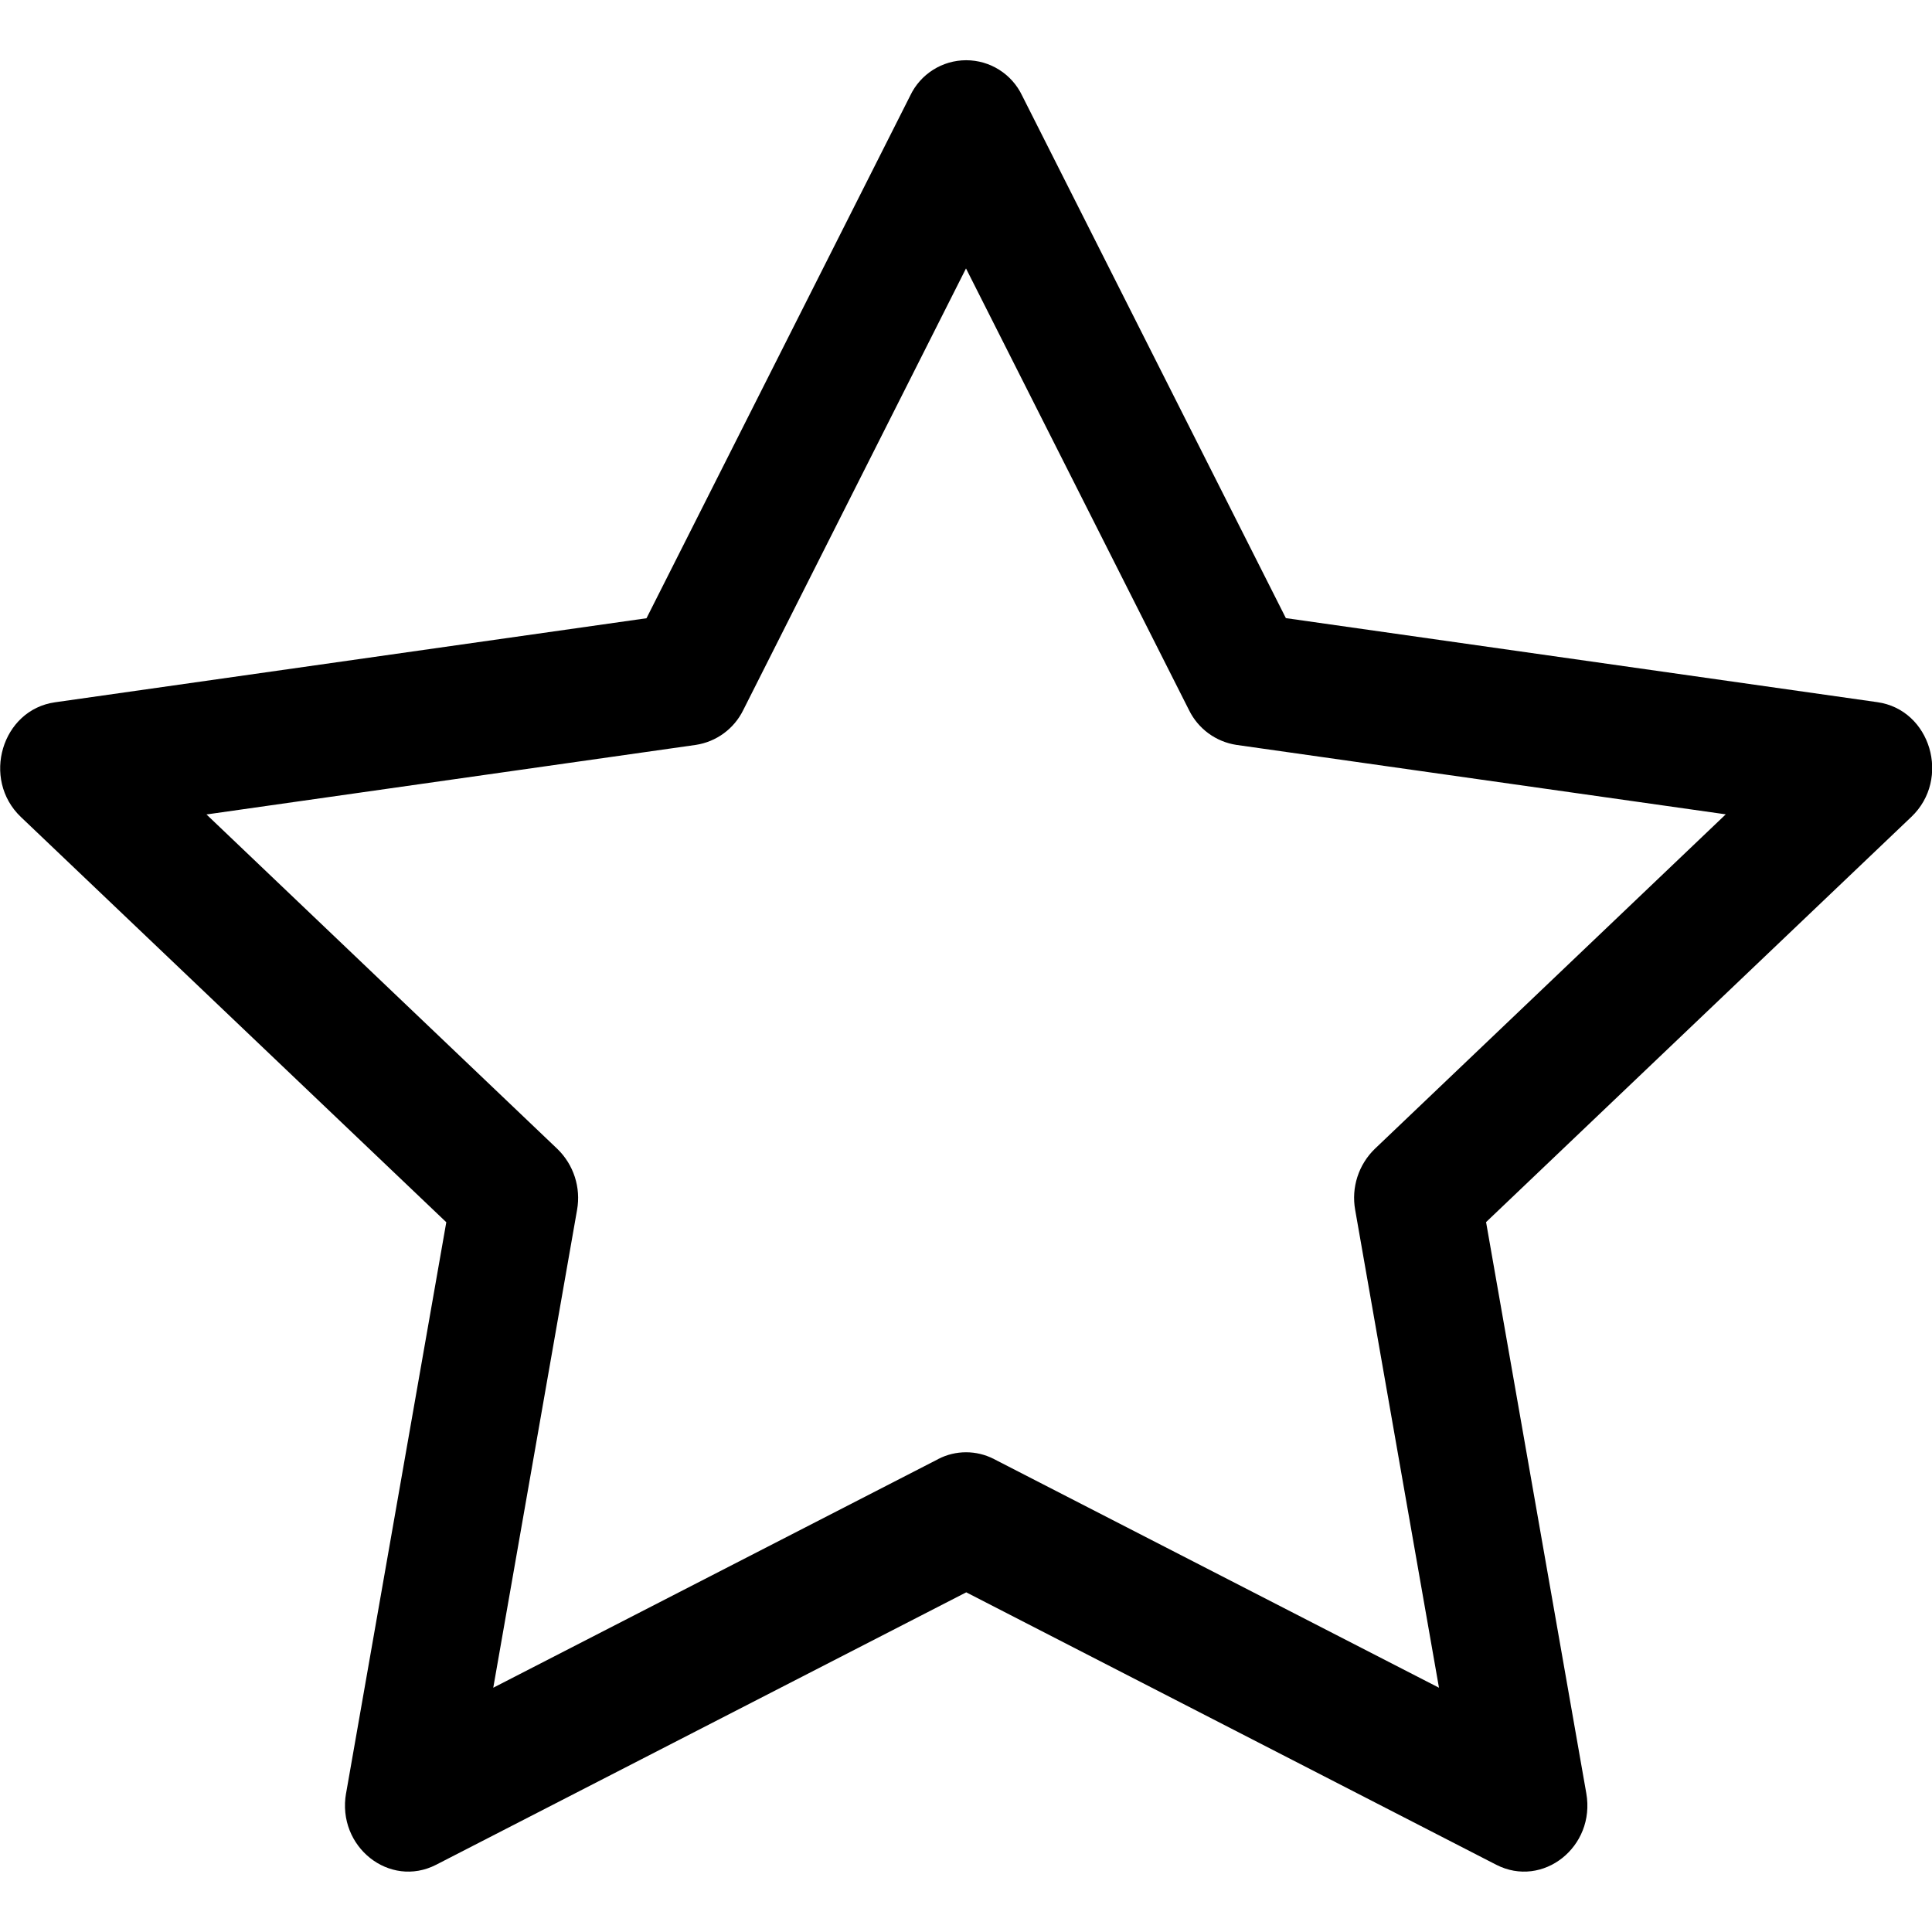
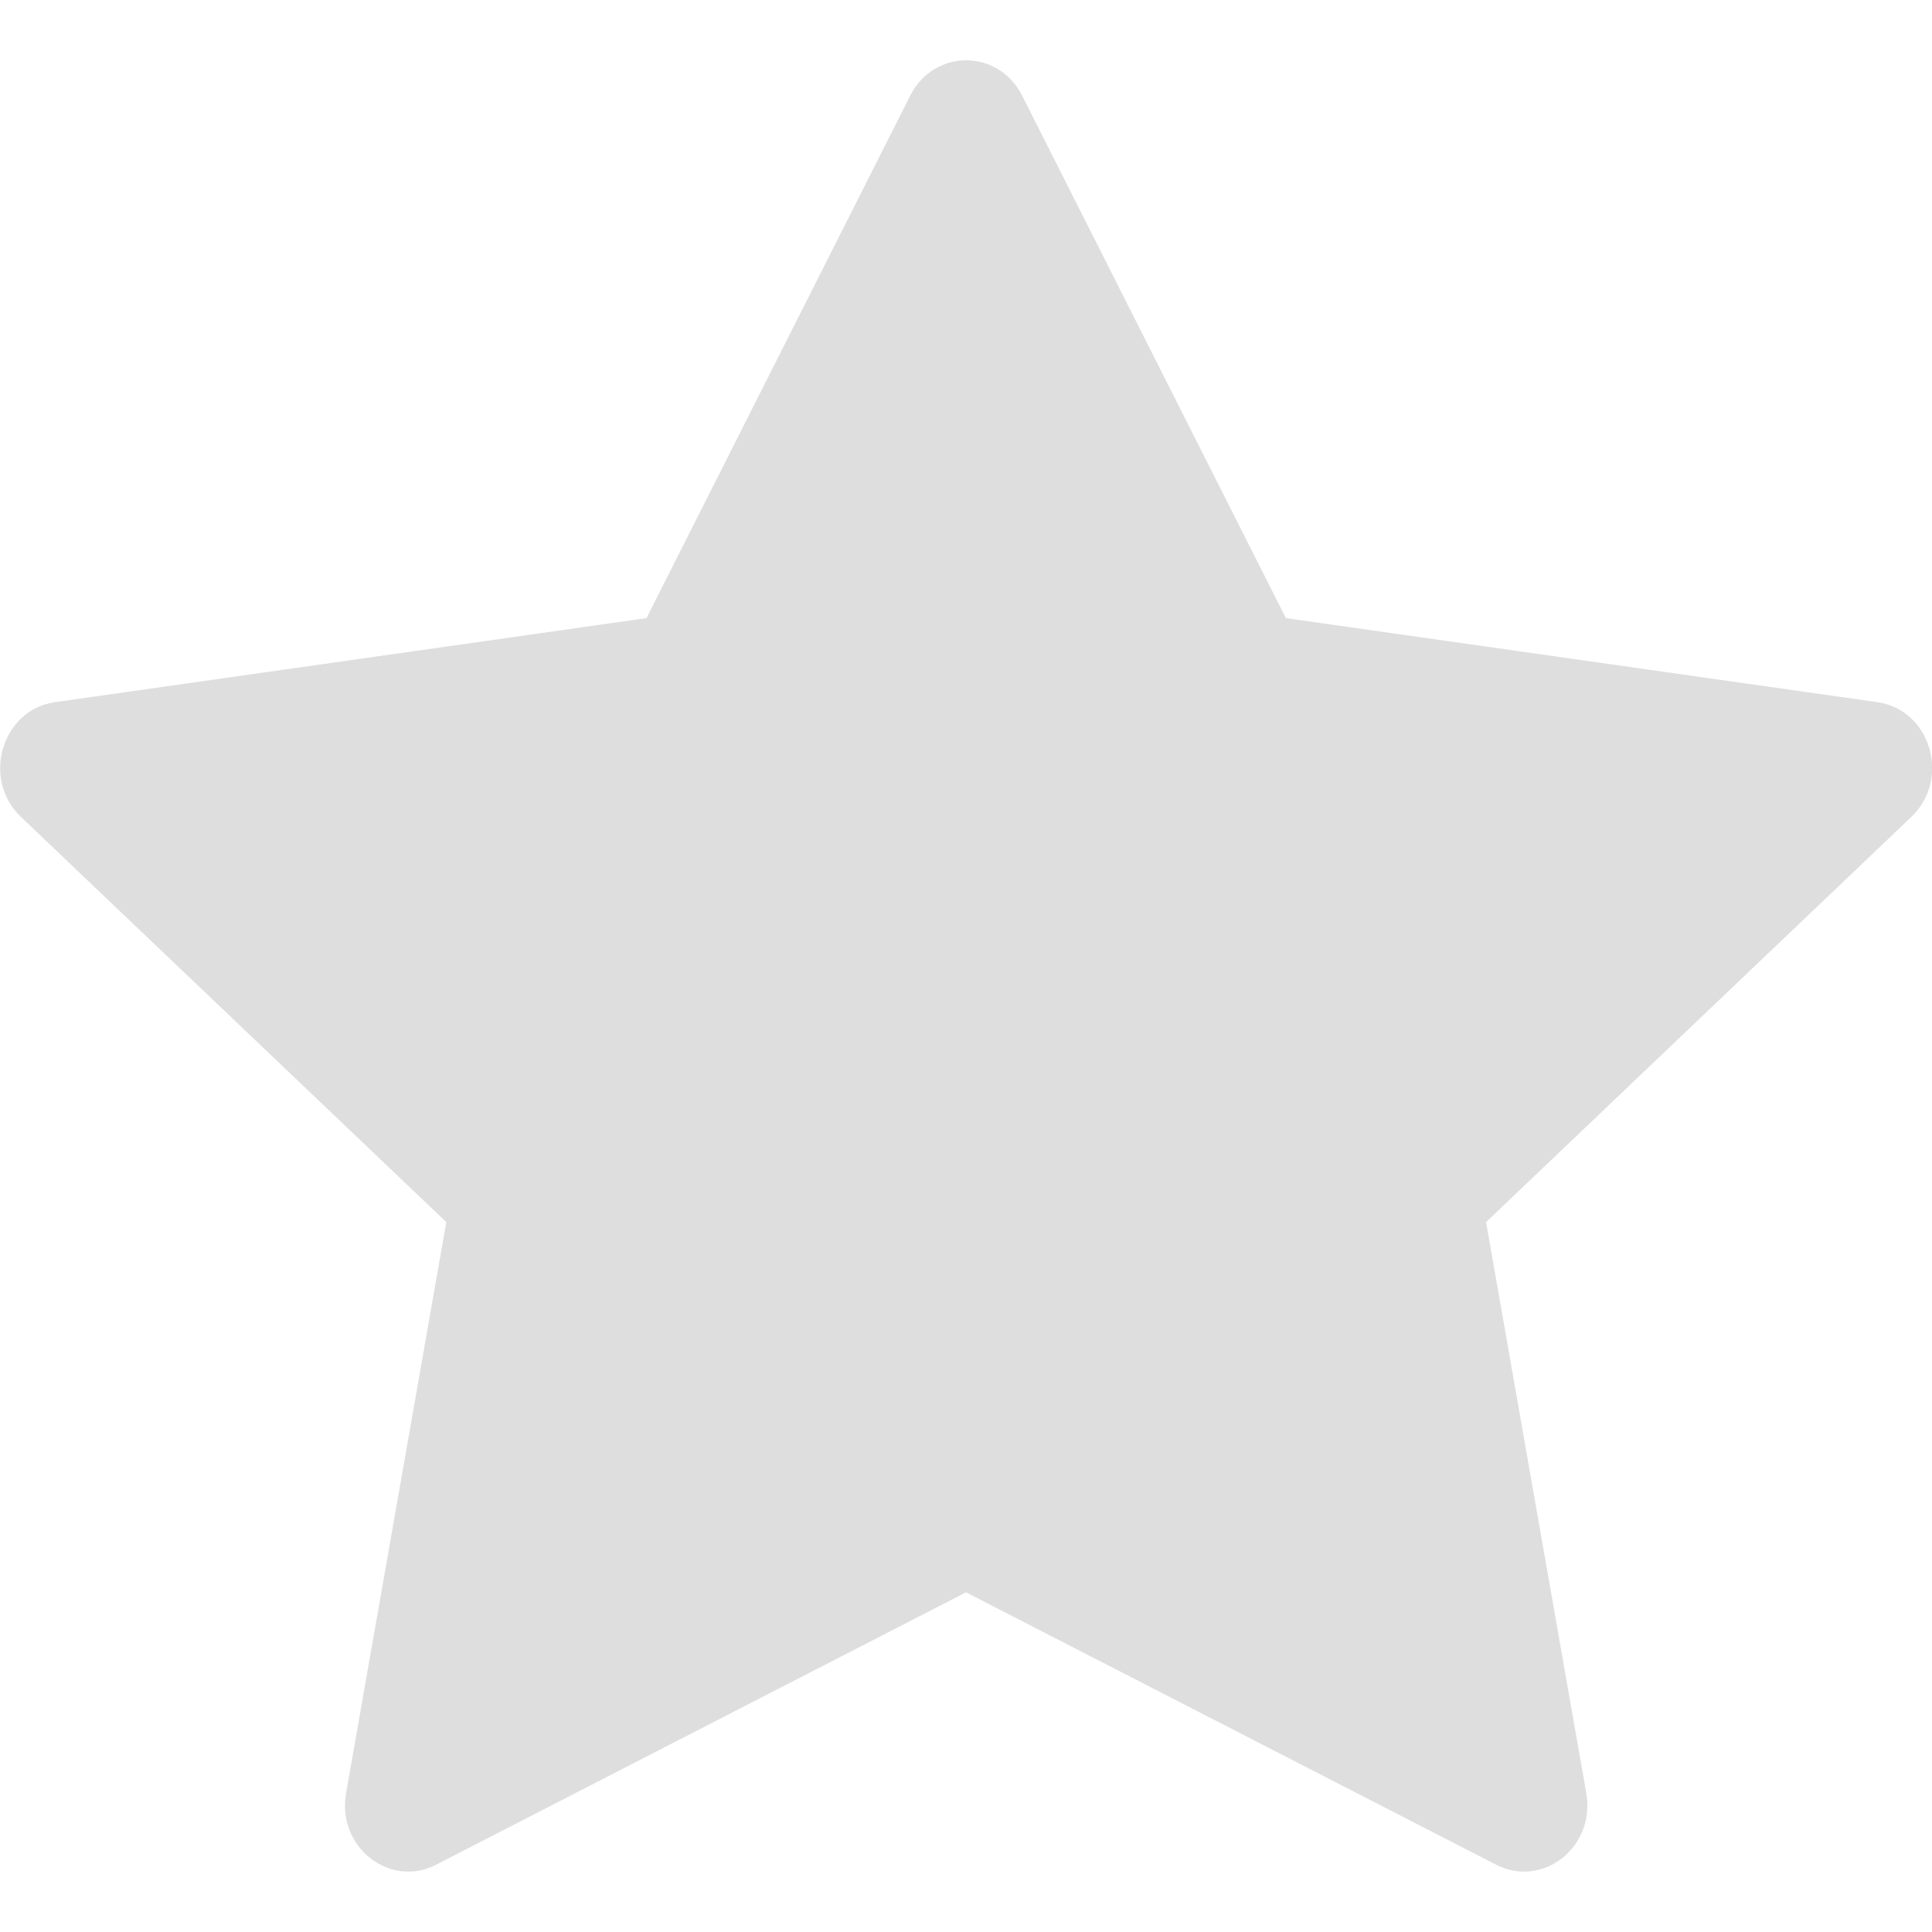
- <svg xmlns="http://www.w3.org/2000/svg" width="16" height="16" fill="currentColor" class="bi bi-star" viewBox="0 0 16 16">
-   <path d="M2.866 14.85c-.078.444.36.791.746.593l4.39-2.256 4.389 2.256c.386.198.824-.149.746-.592l-.83-4.73 3.522-3.356c.33-.314.16-.888-.282-.95l-4.898-.696L8.465.792a.513.513 0 0 0-.927 0L5.354 5.12l-4.898.696c-.441.062-.612.636-.283.95l3.523 3.356-.83 4.73zm4.905-2.767-3.686 1.894.694-3.957a.565.565 0 0 0-.163-.505L1.71 6.745l4.052-.576a.525.525 0 0 0 .393-.288L8 2.223l1.847 3.658a.525.525 0 0 0 .393.288l4.052.575-2.906 2.77a.565.565 0 0 0-.163.506l.694 3.957-3.686-1.894a.503.503 0 0 0-.461 0z" />
+ <svg xmlns="http://www.w3.org/2000/svg" width="16" height="16" fill="#dedede" class="bi bi-star-fill" viewBox="0 0 16 16">
+   <path d="M3.612 15.443c-.386.198-.824-.149-.746-.592l.83-4.73L.173 6.765c-.329-.314-.158-.888.283-.95l4.898-.696L7.538.792c.197-.39.73-.39.927 0l2.184 4.327 4.898.696c.441.062.612.636.282.95l-3.522 3.356.83 4.73c.078.443-.36.79-.746.592L8 13.187l-4.389 2.256z" />
</svg>
